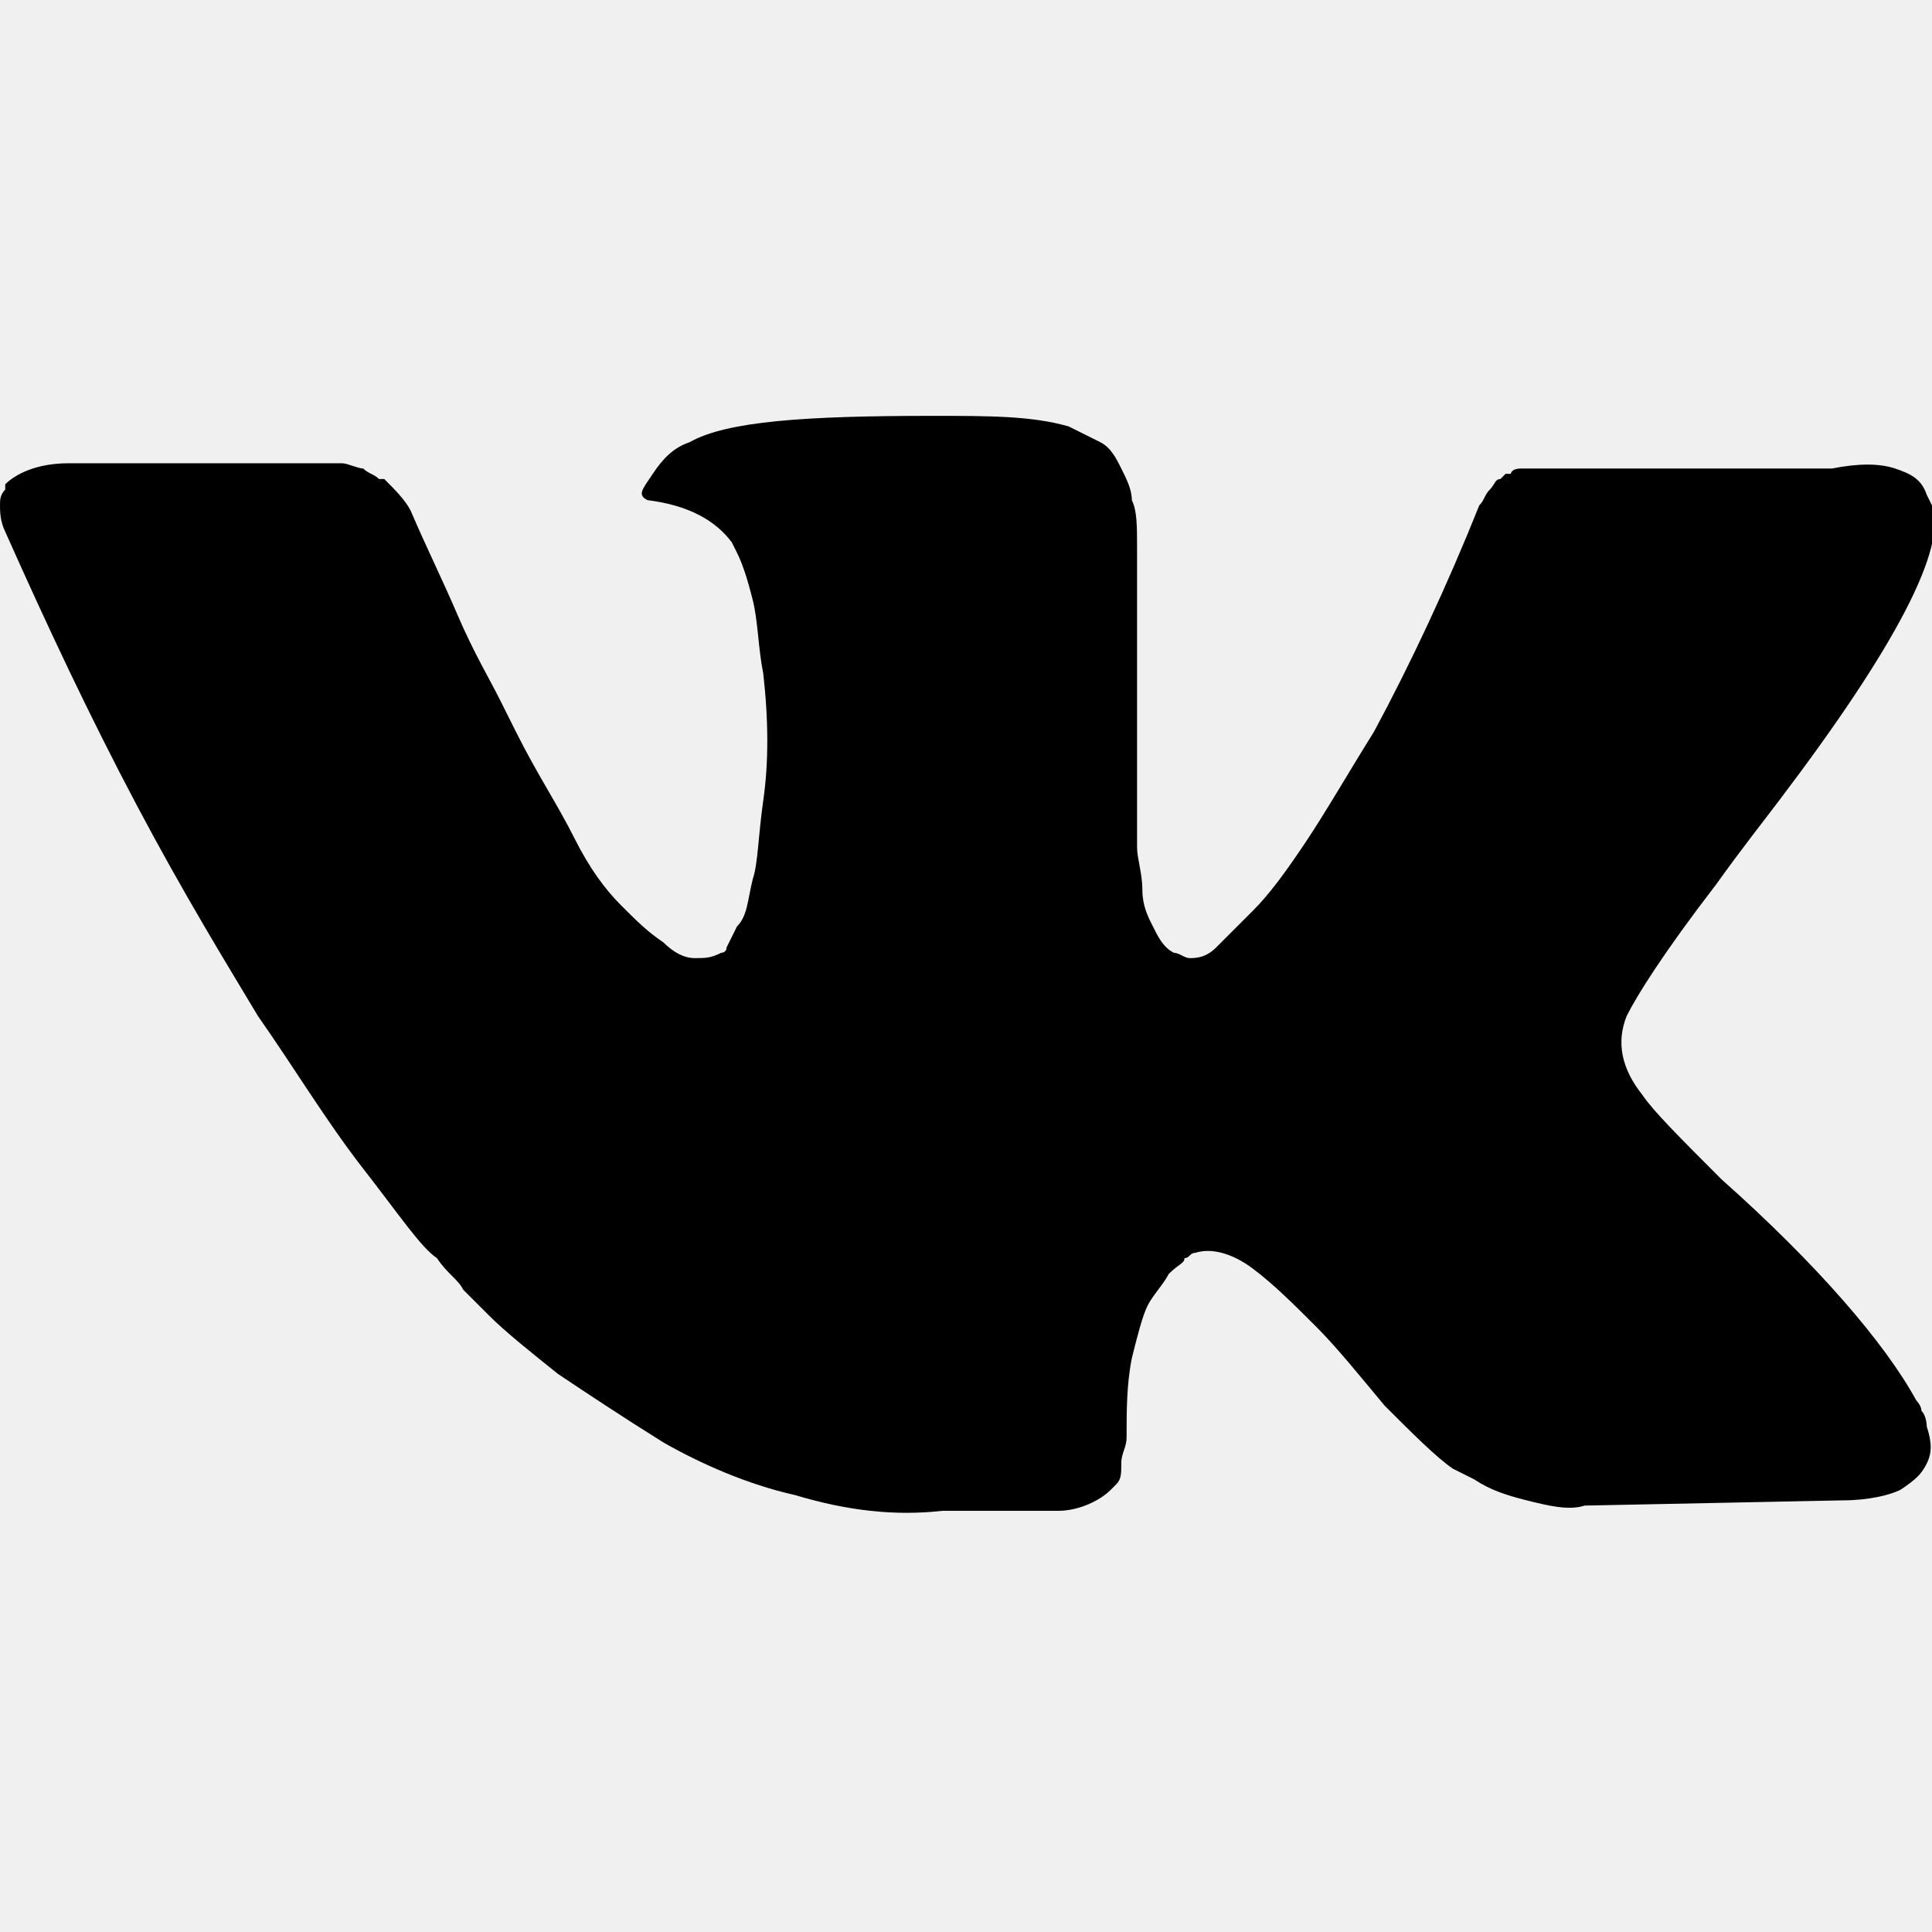
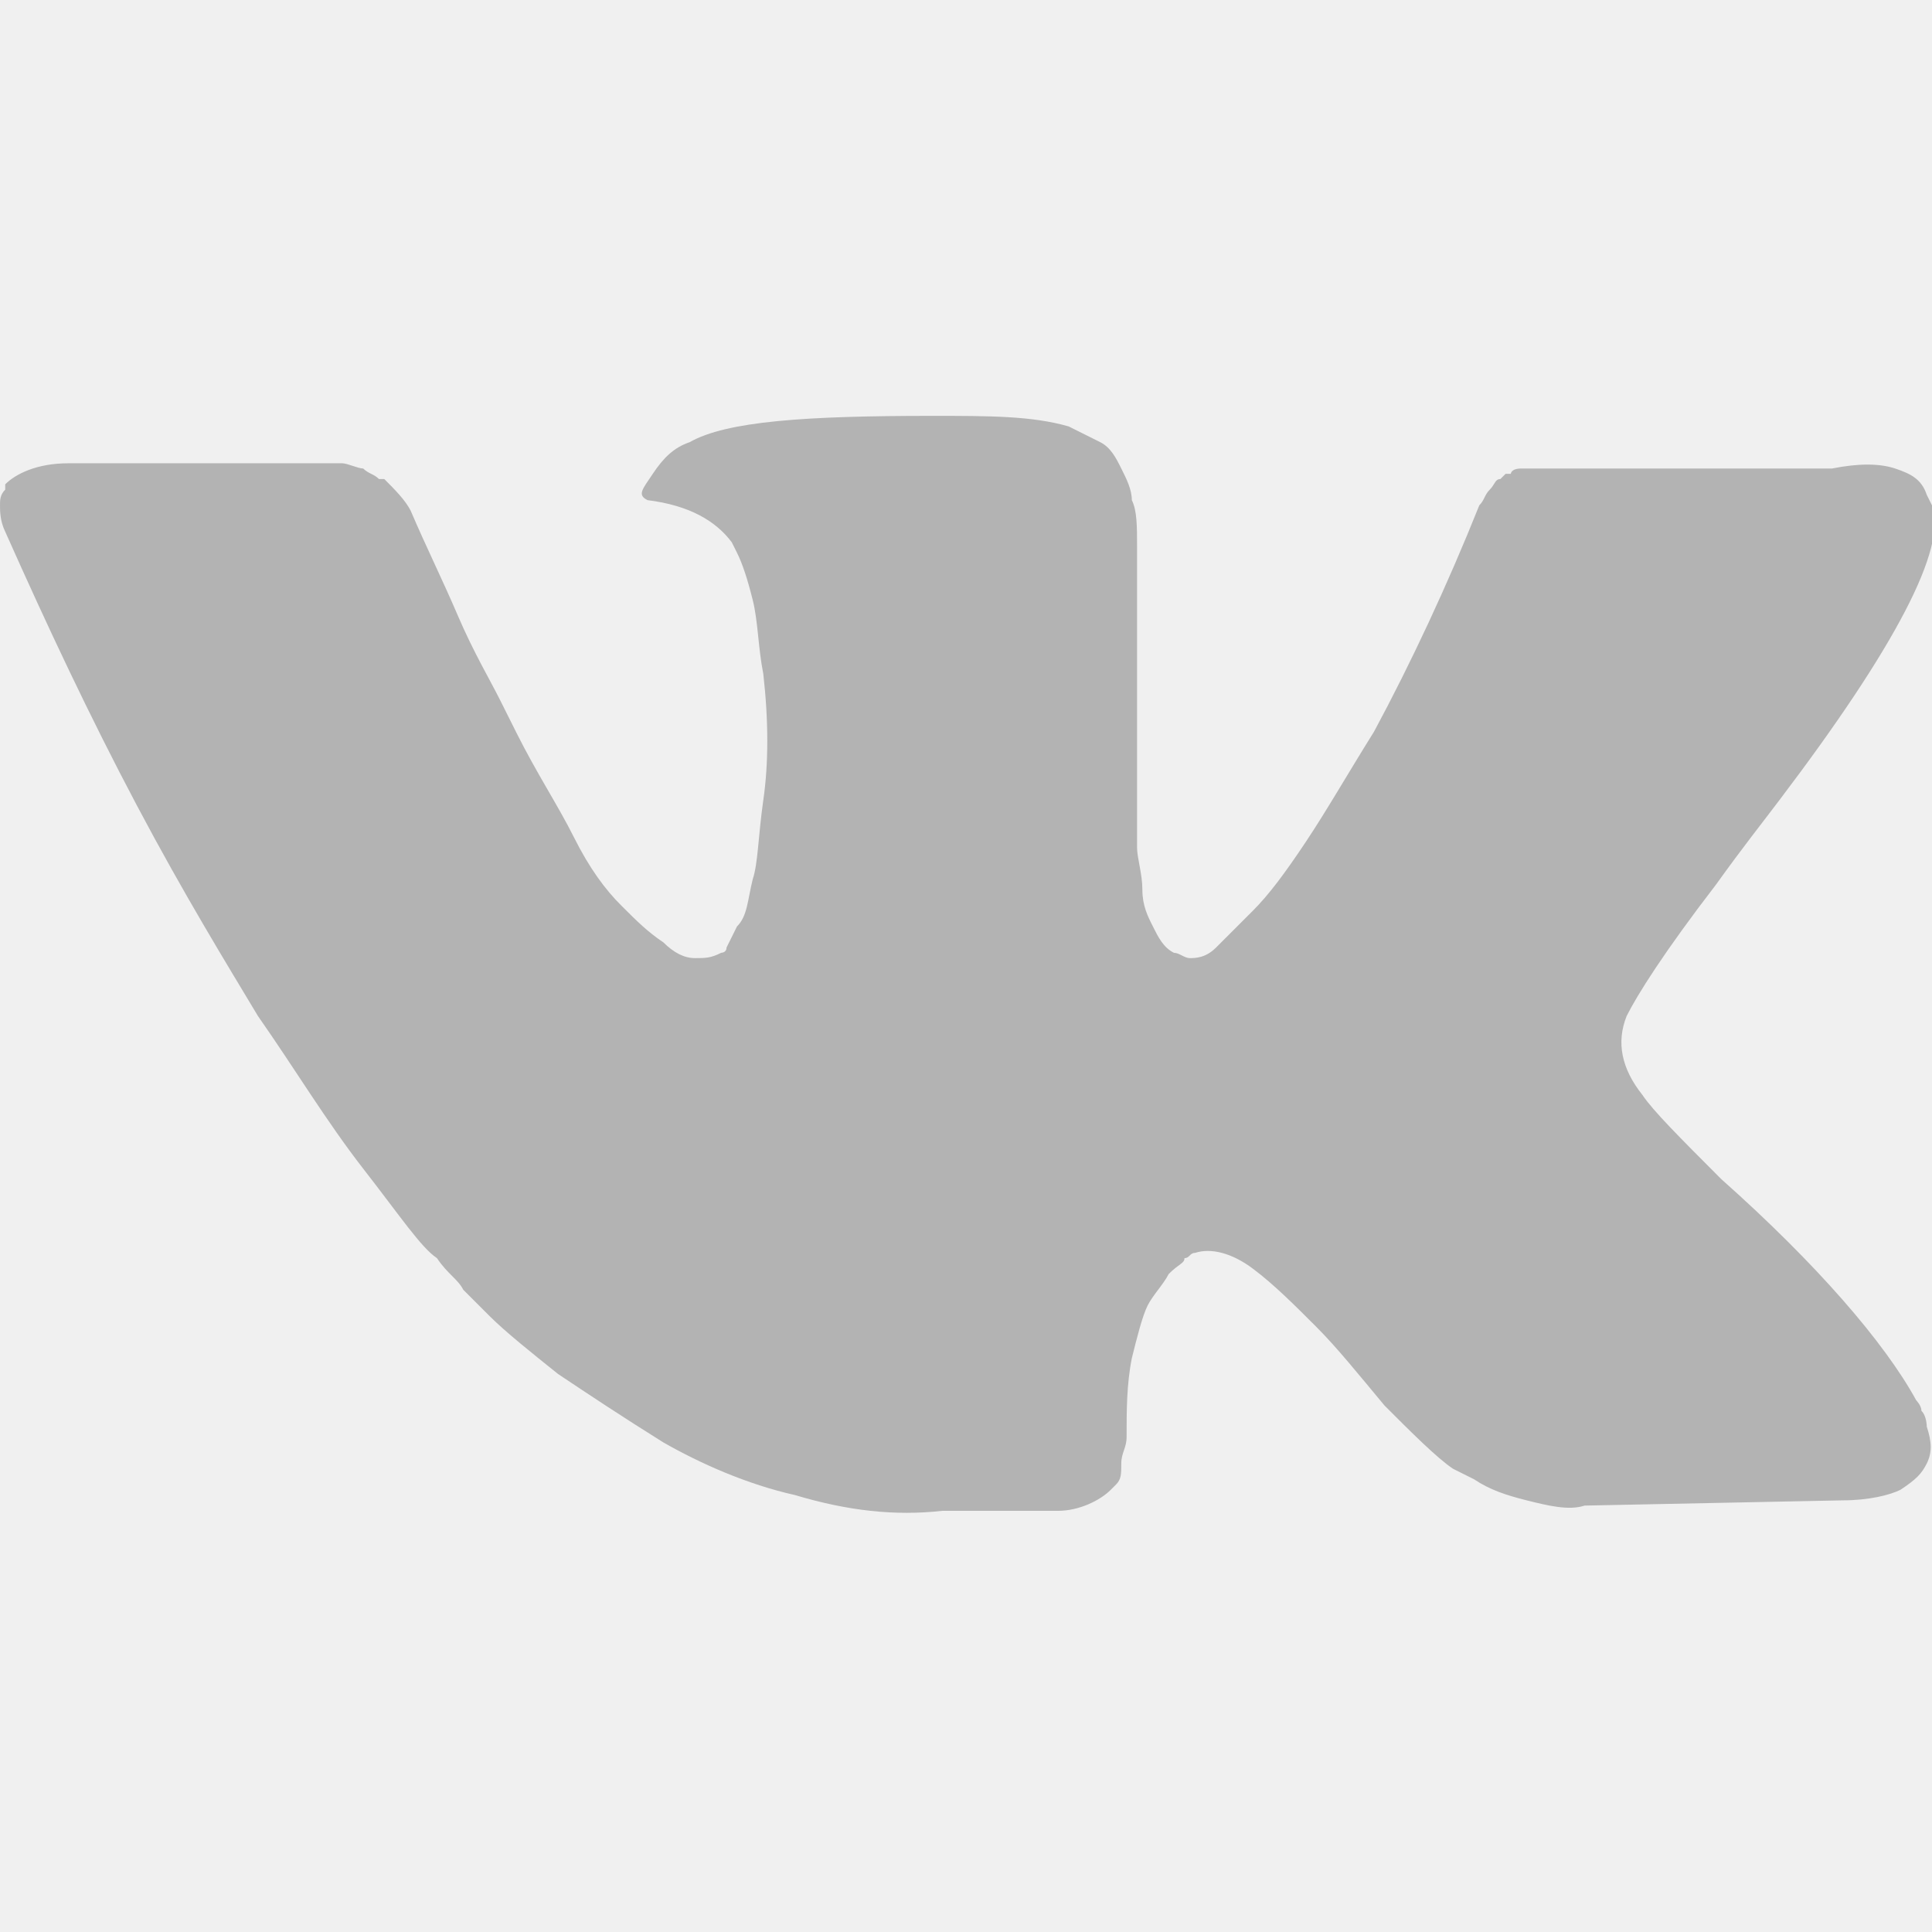
<svg xmlns="http://www.w3.org/2000/svg" width="24" height="24" viewBox="0 0 24 24" fill="none">
-   <g clip-path="url(#clip0_42549_286)">
-     <path d="M23.869 17.526C23.869 17.46 23.804 17.395 23.804 17.395C23.411 16.676 22.561 15.695 21.384 14.649C20.861 14.125 20.534 13.798 20.403 13.602C20.142 13.275 20.076 12.948 20.207 12.621C20.338 12.36 20.665 11.836 21.319 10.986C21.646 10.529 21.907 10.202 22.104 9.94C23.542 8.044 24.196 6.801 24 6.278L23.935 6.147C23.869 5.951 23.738 5.886 23.542 5.82C23.346 5.755 23.084 5.755 22.758 5.82H19.161C19.095 5.82 19.03 5.82 18.899 5.82C18.768 5.82 18.768 5.886 18.768 5.886H18.703L18.638 5.951C18.572 5.951 18.572 6.016 18.507 6.082C18.441 6.147 18.441 6.213 18.376 6.278C17.984 7.259 17.526 8.24 17.068 9.09C16.741 9.613 16.48 10.071 16.218 10.463C15.956 10.856 15.76 11.117 15.564 11.313C15.368 11.509 15.237 11.64 15.106 11.771C14.976 11.902 14.845 11.902 14.779 11.902C14.714 11.902 14.649 11.836 14.583 11.836C14.452 11.771 14.387 11.64 14.322 11.509C14.256 11.379 14.191 11.248 14.191 11.052C14.191 10.856 14.125 10.659 14.125 10.529C14.125 10.398 14.125 10.202 14.125 9.94C14.125 9.678 14.125 9.482 14.125 9.417C14.125 9.09 14.125 8.763 14.125 8.371C14.125 7.978 14.125 7.717 14.125 7.52C14.125 7.324 14.125 7.063 14.125 6.801C14.125 6.54 14.125 6.343 14.06 6.213C14.06 6.082 13.995 5.951 13.929 5.82C13.864 5.689 13.798 5.559 13.668 5.493C13.537 5.428 13.406 5.362 13.275 5.297C12.817 5.166 12.294 5.166 11.575 5.166C10.005 5.166 9.025 5.232 8.567 5.493C8.371 5.559 8.24 5.689 8.109 5.886C7.978 6.082 7.913 6.147 8.044 6.213C8.567 6.278 8.894 6.474 9.09 6.736L9.155 6.866C9.221 6.997 9.286 7.193 9.351 7.455C9.417 7.717 9.417 8.044 9.482 8.371C9.548 8.959 9.548 9.482 9.482 9.94C9.417 10.398 9.417 10.725 9.351 10.921C9.286 11.182 9.286 11.379 9.155 11.509C9.09 11.64 9.025 11.771 9.025 11.771C9.025 11.836 8.959 11.836 8.959 11.836C8.828 11.902 8.763 11.902 8.632 11.902C8.501 11.902 8.371 11.836 8.24 11.706C8.044 11.575 7.913 11.444 7.717 11.248C7.52 11.052 7.324 10.79 7.128 10.398C6.932 10.005 6.67 9.613 6.409 9.09L6.213 8.698C6.082 8.436 5.886 8.109 5.689 7.651C5.493 7.193 5.297 6.801 5.101 6.343C5.035 6.213 4.905 6.082 4.774 5.951H4.708C4.643 5.886 4.578 5.886 4.512 5.82C4.447 5.82 4.316 5.755 4.251 5.755H0.85C0.458 5.755 0.196 5.886 0.065 6.016V6.082C0 6.147 0 6.213 0 6.278C0 6.343 0 6.474 0.065 6.605C0.589 7.782 1.112 8.894 1.7 10.005C2.289 11.117 2.812 11.967 3.204 12.621C3.662 13.275 4.054 13.929 4.512 14.518C4.97 15.106 5.232 15.499 5.428 15.629C5.559 15.826 5.689 15.891 5.755 16.022L6.082 16.349C6.278 16.545 6.605 16.806 6.932 17.068C7.324 17.33 7.717 17.591 8.24 17.918C8.698 18.18 9.286 18.441 9.875 18.572C10.529 18.768 11.117 18.834 11.706 18.768H13.144C13.406 18.768 13.668 18.638 13.798 18.507L13.864 18.441C13.929 18.376 13.929 18.311 13.929 18.18C13.929 18.049 13.995 17.984 13.995 17.853C13.995 17.526 13.995 17.199 14.06 16.872C14.125 16.61 14.191 16.349 14.256 16.218C14.322 16.087 14.452 15.956 14.518 15.826C14.649 15.695 14.714 15.695 14.714 15.629C14.779 15.629 14.779 15.564 14.845 15.564C15.041 15.499 15.303 15.564 15.564 15.76C15.826 15.956 16.087 16.218 16.349 16.48C16.61 16.741 16.872 17.068 17.199 17.46C17.526 17.788 17.853 18.114 18.049 18.245L18.311 18.376C18.507 18.507 18.703 18.572 18.965 18.638C19.226 18.703 19.488 18.768 19.684 18.703L22.888 18.638C23.215 18.638 23.477 18.572 23.608 18.507C23.804 18.376 23.869 18.311 23.935 18.18C24 18.049 24 17.918 23.935 17.722C23.935 17.722 23.935 17.591 23.869 17.526Z" fill="black" />
+   <g clip-path="url(#clip0_2_1215)">
+     <path d="M23.869 17.526C23.869 17.46 23.804 17.395 23.804 17.395C23.411 16.676 22.561 15.695 21.384 14.649C20.861 14.125 20.534 13.798 20.403 13.602C20.142 13.275 20.076 12.948 20.207 12.621C20.338 12.36 20.665 11.836 21.319 10.986C21.646 10.529 21.907 10.202 22.104 9.94C23.542 8.044 24.196 6.801 24 6.278L23.935 6.147C23.869 5.951 23.738 5.886 23.542 5.82C23.346 5.755 23.084 5.755 22.758 5.82H19.161C19.095 5.82 19.03 5.82 18.899 5.82C18.768 5.82 18.768 5.886 18.768 5.886H18.703L18.638 5.951C18.572 5.951 18.572 6.016 18.507 6.082C18.441 6.147 18.441 6.213 18.376 6.278C17.984 7.259 17.526 8.24 17.068 9.09C16.741 9.613 16.48 10.071 16.218 10.463C15.956 10.856 15.76 11.117 15.564 11.313C15.368 11.509 15.237 11.64 15.106 11.771C14.976 11.902 14.845 11.902 14.779 11.902C14.714 11.902 14.649 11.836 14.583 11.836C14.452 11.771 14.387 11.64 14.322 11.509C14.256 11.379 14.191 11.248 14.191 11.052C14.191 10.856 14.125 10.659 14.125 10.529C14.125 10.398 14.125 10.202 14.125 9.94C14.125 9.678 14.125 9.482 14.125 9.417C14.125 9.09 14.125 8.763 14.125 8.371C14.125 7.978 14.125 7.717 14.125 7.52C14.125 7.324 14.125 7.063 14.125 6.801C14.125 6.54 14.125 6.343 14.06 6.213C14.06 6.082 13.995 5.951 13.929 5.82C13.864 5.689 13.798 5.559 13.668 5.493C13.537 5.428 13.406 5.362 13.275 5.297C12.817 5.166 12.294 5.166 11.575 5.166C10.005 5.166 9.025 5.232 8.567 5.493C8.371 5.559 8.24 5.689 8.109 5.886C7.978 6.082 7.913 6.147 8.044 6.213C8.567 6.278 8.894 6.474 9.09 6.736L9.155 6.866C9.221 6.997 9.286 7.193 9.351 7.455C9.417 7.717 9.417 8.044 9.482 8.371C9.548 8.959 9.548 9.482 9.482 9.94C9.417 10.398 9.417 10.725 9.351 10.921C9.286 11.182 9.286 11.379 9.155 11.509C9.09 11.64 9.025 11.771 9.025 11.771C9.025 11.836 8.959 11.836 8.959 11.836C8.828 11.902 8.763 11.902 8.632 11.902C8.501 11.902 8.371 11.836 8.24 11.706C8.044 11.575 7.913 11.444 7.717 11.248C7.52 11.052 7.324 10.79 7.128 10.398C6.932 10.005 6.67 9.613 6.409 9.09L6.213 8.698C6.082 8.436 5.886 8.109 5.689 7.651C5.493 7.193 5.297 6.801 5.101 6.343C5.035 6.213 4.905 6.082 4.774 5.951H4.708C4.643 5.886 4.578 5.886 4.512 5.82C4.447 5.82 4.316 5.755 4.251 5.755H0.85C0.458 5.755 0.196 5.886 0.065 6.016V6.082C0 6.147 0 6.213 0 6.278C0 6.343 0 6.474 0.065 6.605C0.589 7.782 1.112 8.894 1.7 10.005C2.289 11.117 2.812 11.967 3.204 12.621C3.662 13.275 4.054 13.929 4.512 14.518C4.97 15.106 5.232 15.499 5.428 15.629C5.559 15.826 5.689 15.891 5.755 16.022L6.082 16.349C6.278 16.545 6.605 16.806 6.932 17.068C7.324 17.33 7.717 17.591 8.24 17.918C8.698 18.18 9.286 18.441 9.875 18.572C10.529 18.768 11.117 18.834 11.706 18.768H13.144C13.406 18.768 13.668 18.638 13.798 18.507L13.864 18.441C13.929 18.376 13.929 18.311 13.929 18.18C13.929 18.049 13.995 17.984 13.995 17.853C13.995 17.526 13.995 17.199 14.06 16.872C14.125 16.61 14.191 16.349 14.256 16.218C14.322 16.087 14.452 15.956 14.518 15.826C14.649 15.695 14.714 15.695 14.714 15.629C14.779 15.629 14.779 15.564 14.845 15.564C15.041 15.499 15.303 15.564 15.564 15.76C15.826 15.956 16.087 16.218 16.349 16.48C16.61 16.741 16.872 17.068 17.199 17.46C17.526 17.788 17.853 18.114 18.049 18.245L18.311 18.376C18.507 18.507 18.703 18.572 18.965 18.638C19.226 18.703 19.488 18.768 19.684 18.703L22.888 18.638C23.215 18.638 23.477 18.572 23.608 18.507C23.804 18.376 23.869 18.311 23.935 18.18C24 18.049 24 17.918 23.935 17.722C23.935 17.722 23.935 17.591 23.869 17.526Z" fill="#B3B3B3" />
  </g>
  <defs>
-     <clipPath id="clip0_42549_286">
+     <clipPath id="clip0_2_1215">
      <rect width="24" height="24" fill="white" />
    </clipPath>
  </defs>
</svg>
